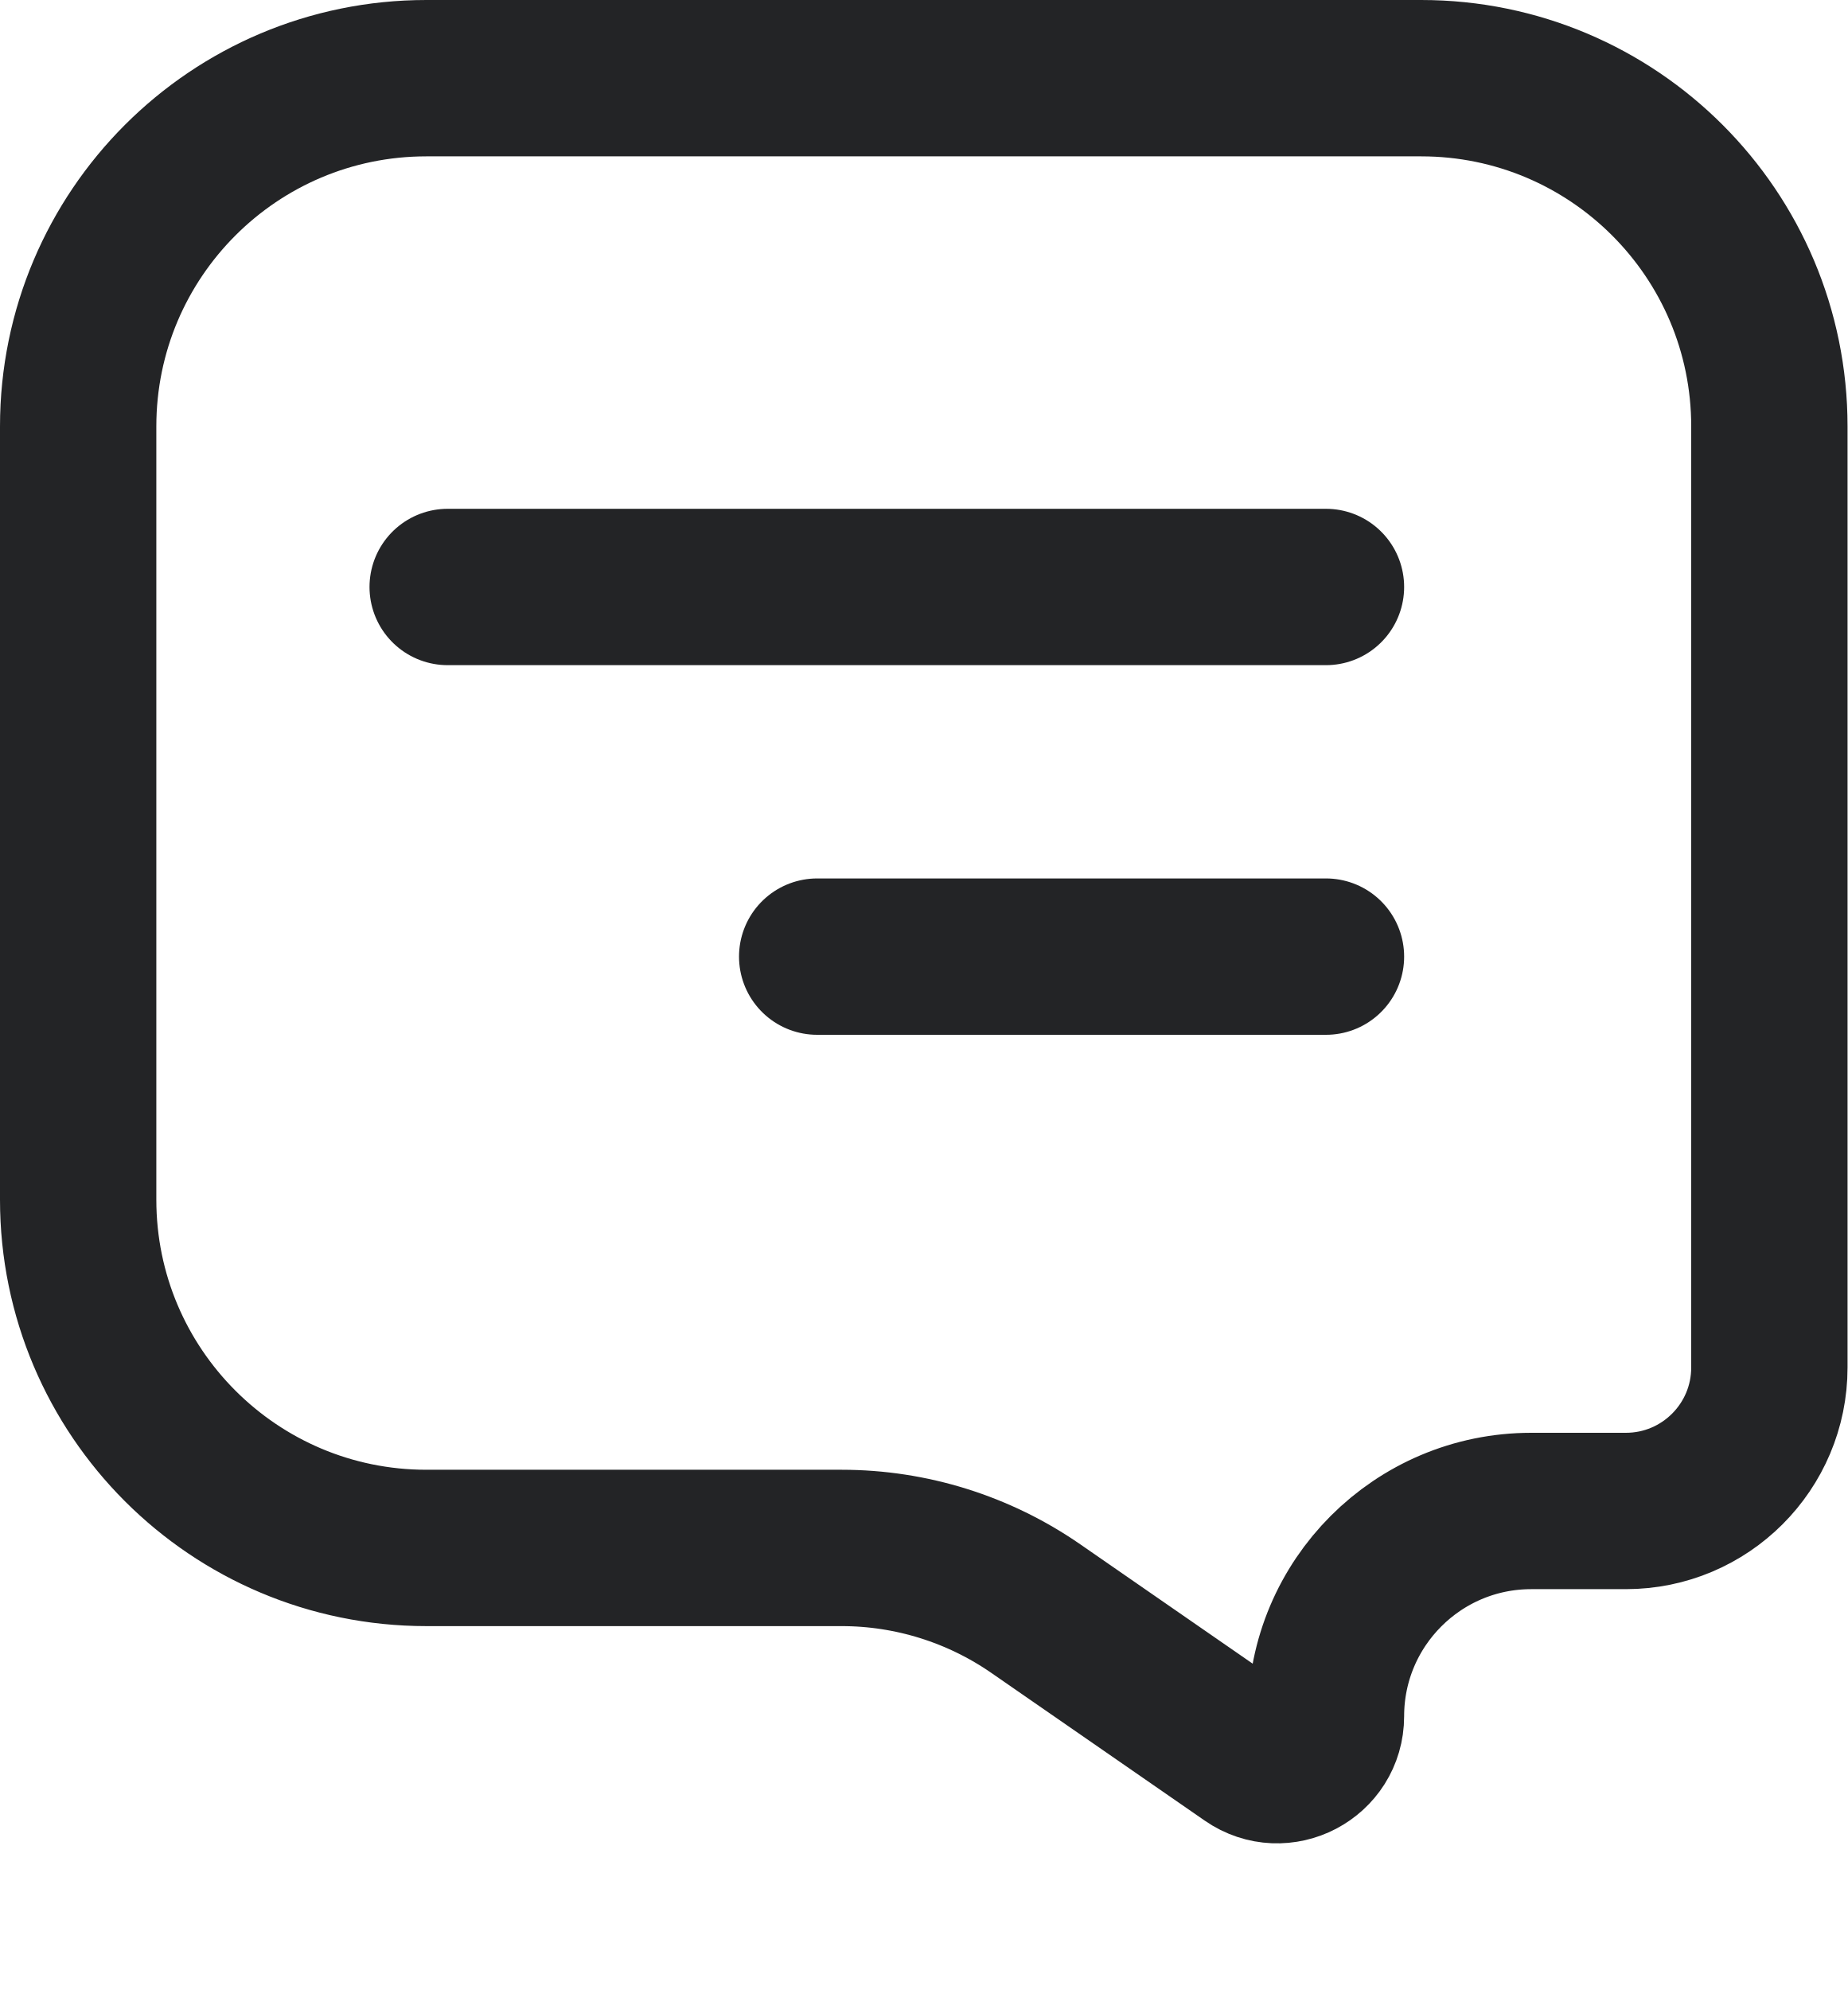
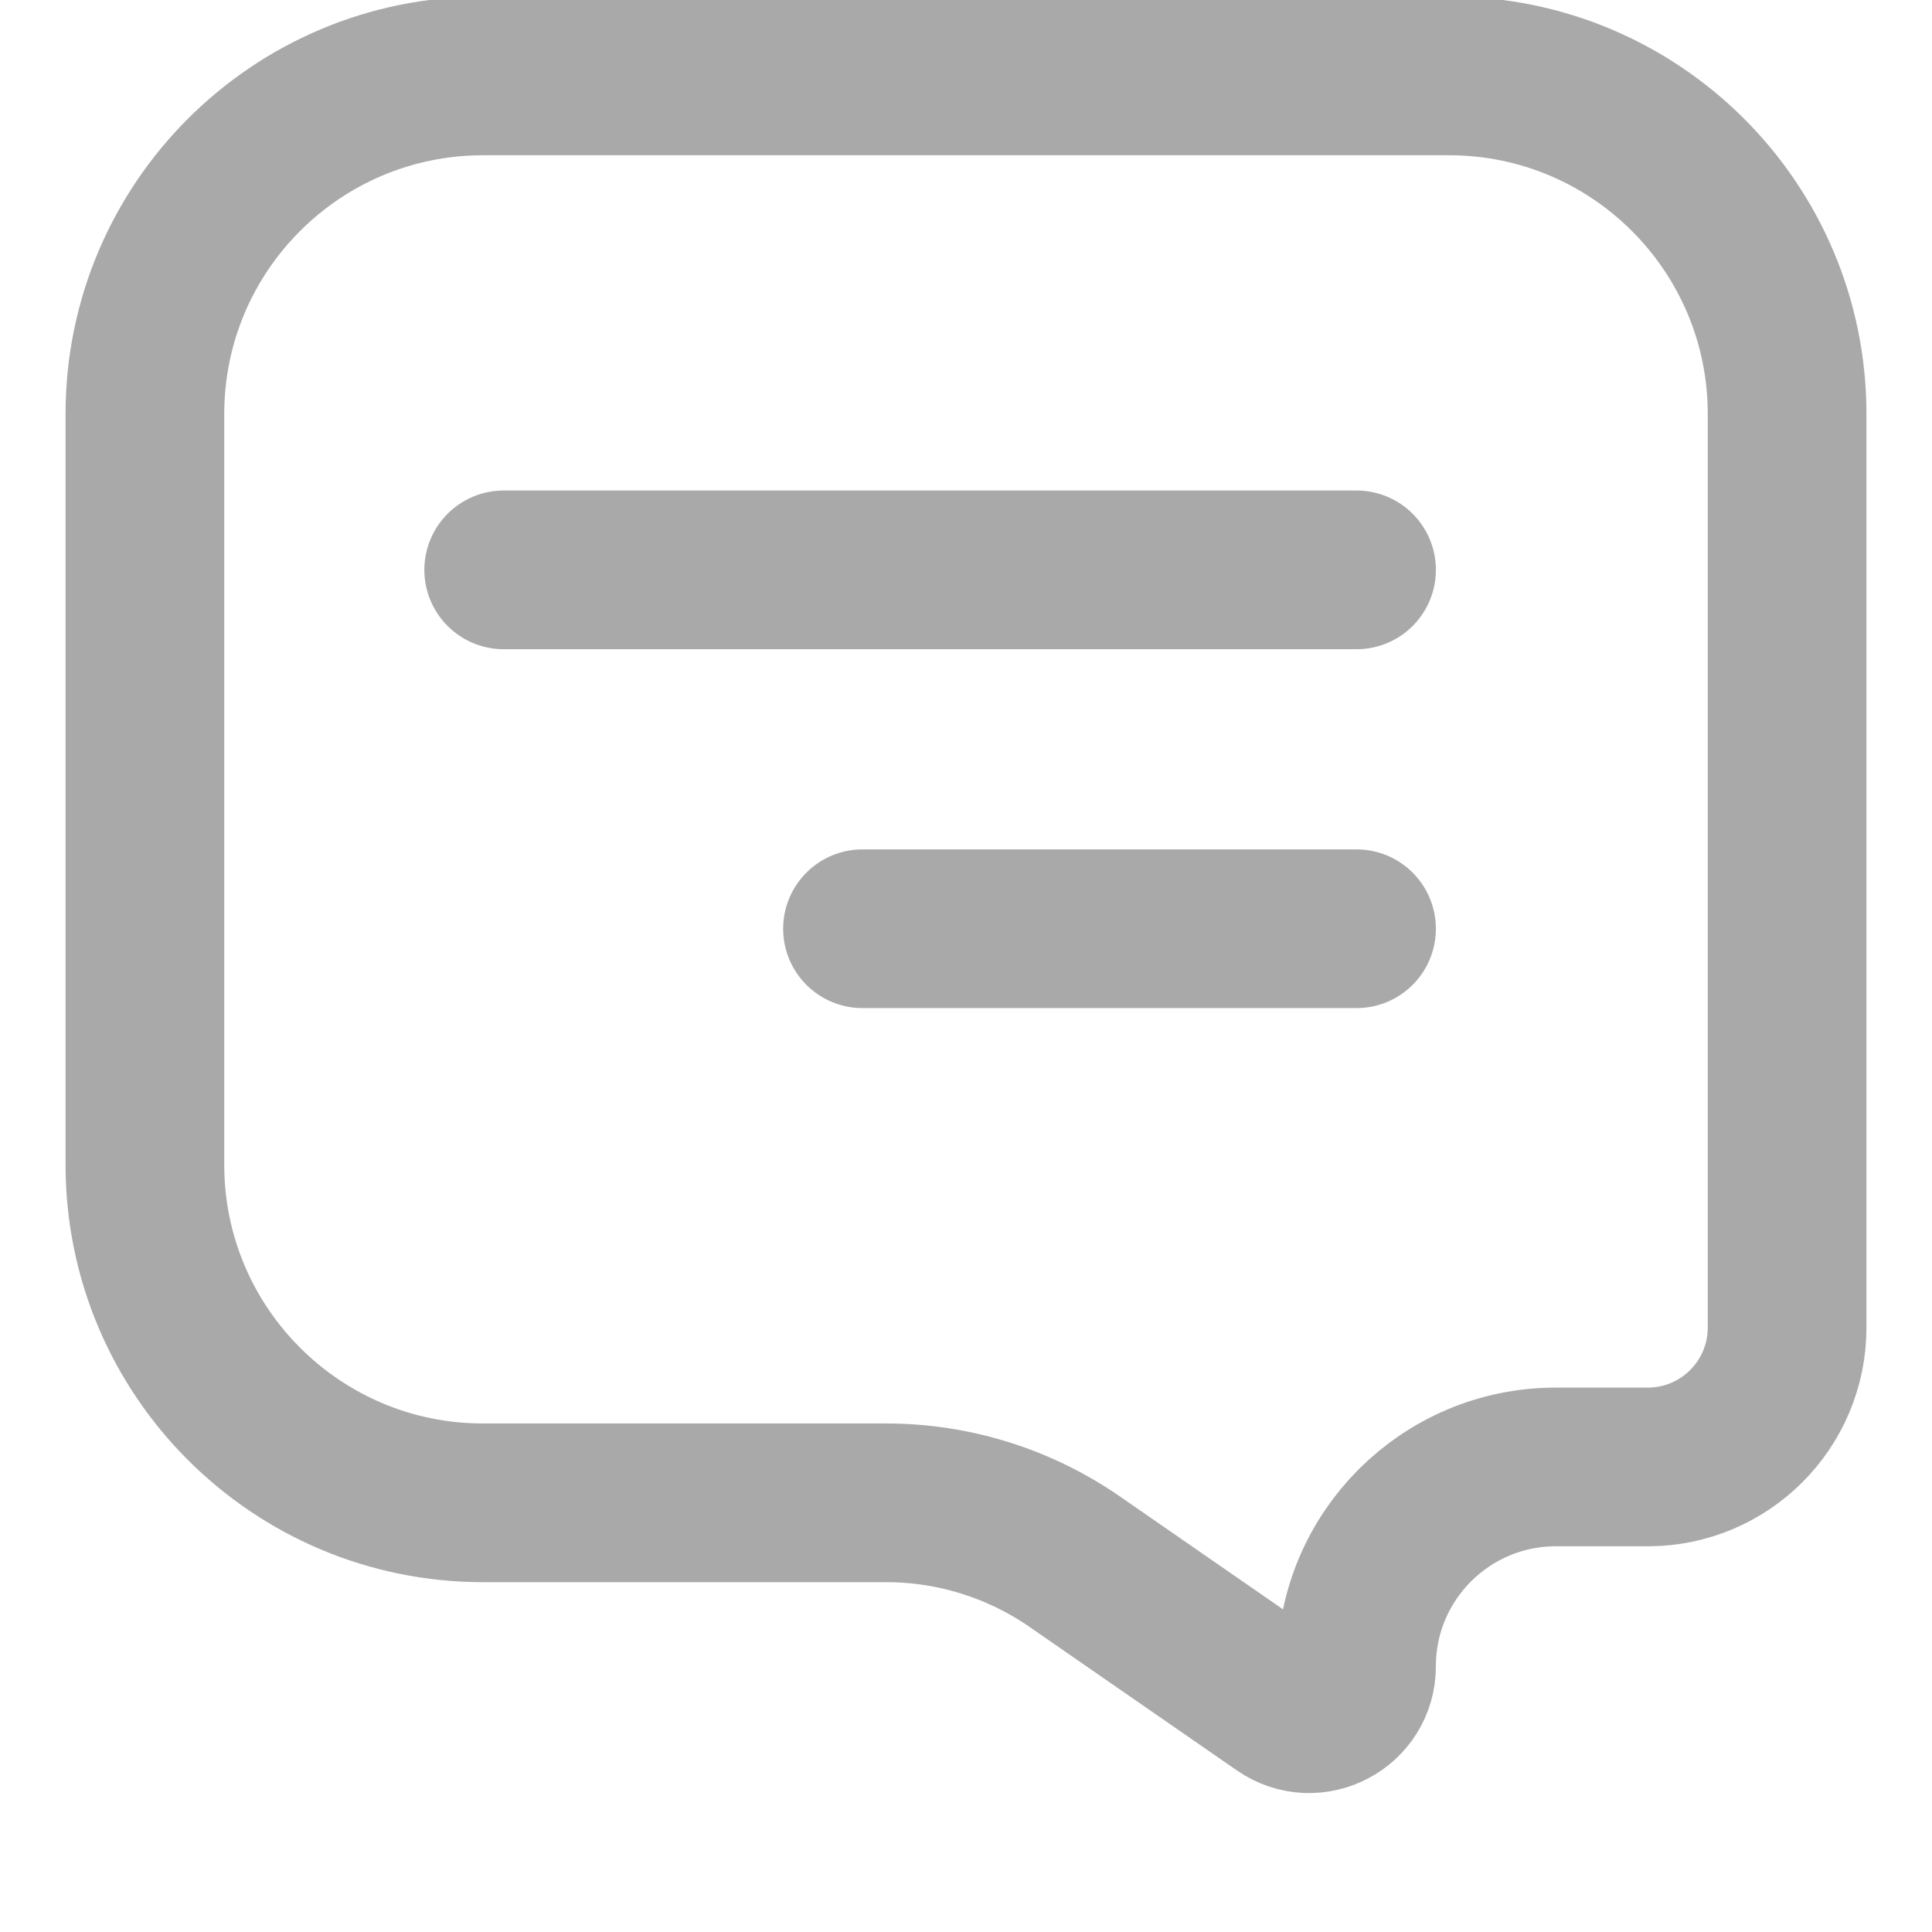
- <svg xmlns="http://www.w3.org/2000/svg" width="26" height="28" viewBox="0 0 26 28" fill="none">
-   <path d="M1.1 6C1.1 3.294 3.294 1.1 6 1.1H20C22.706 1.1 24.9 3.294 24.9 6V19.24C24.9 20.356 23.996 21.26 22.88 21.26H21.548C19.953 21.26 18.66 22.553 18.66 24.148C18.66 24.703 18.037 25.029 17.581 24.713L14.577 22.634C13.774 22.078 12.82 21.78 11.844 21.78H6C3.294 21.78 1.1 19.586 1.1 16.88V6Z" stroke="#232426" stroke-width="2.2" />
-   <line x1="6.3" y1="8.259" x2="18.66" y2="8.259" stroke="#232426" stroke-width="2.2" stroke-linecap="round" />
-   <line x1="11.5" y1="13.46" x2="18.66" y2="13.46" stroke="#232426" stroke-width="2.2" stroke-linecap="round" />
+ <svg xmlns="http://www.w3.org/2000/svg" width="22" height="22" viewBox="0 0 26 28" fill="none">
+   <path d="M1.1 6C1.1 3.294 3.294 1.1 6 1.1H20C22.706 1.1 24.9 3.294 24.9 6V19.24C24.9 20.356 23.996 21.26 22.88 21.26H21.548C19.953 21.26 18.66 22.553 18.66 24.148C18.66 24.703 18.037 25.029 17.581 24.713L14.577 22.634C13.774 22.078 12.82 21.78 11.844 21.78H6C3.294 21.78 1.1 19.586 1.1 16.88V6ZM6.3 8.259H18.66M11.5 13.46H18.66" stroke="#A9A9A9" stroke-width="2.3" stroke-linecap="round" />
</svg>
